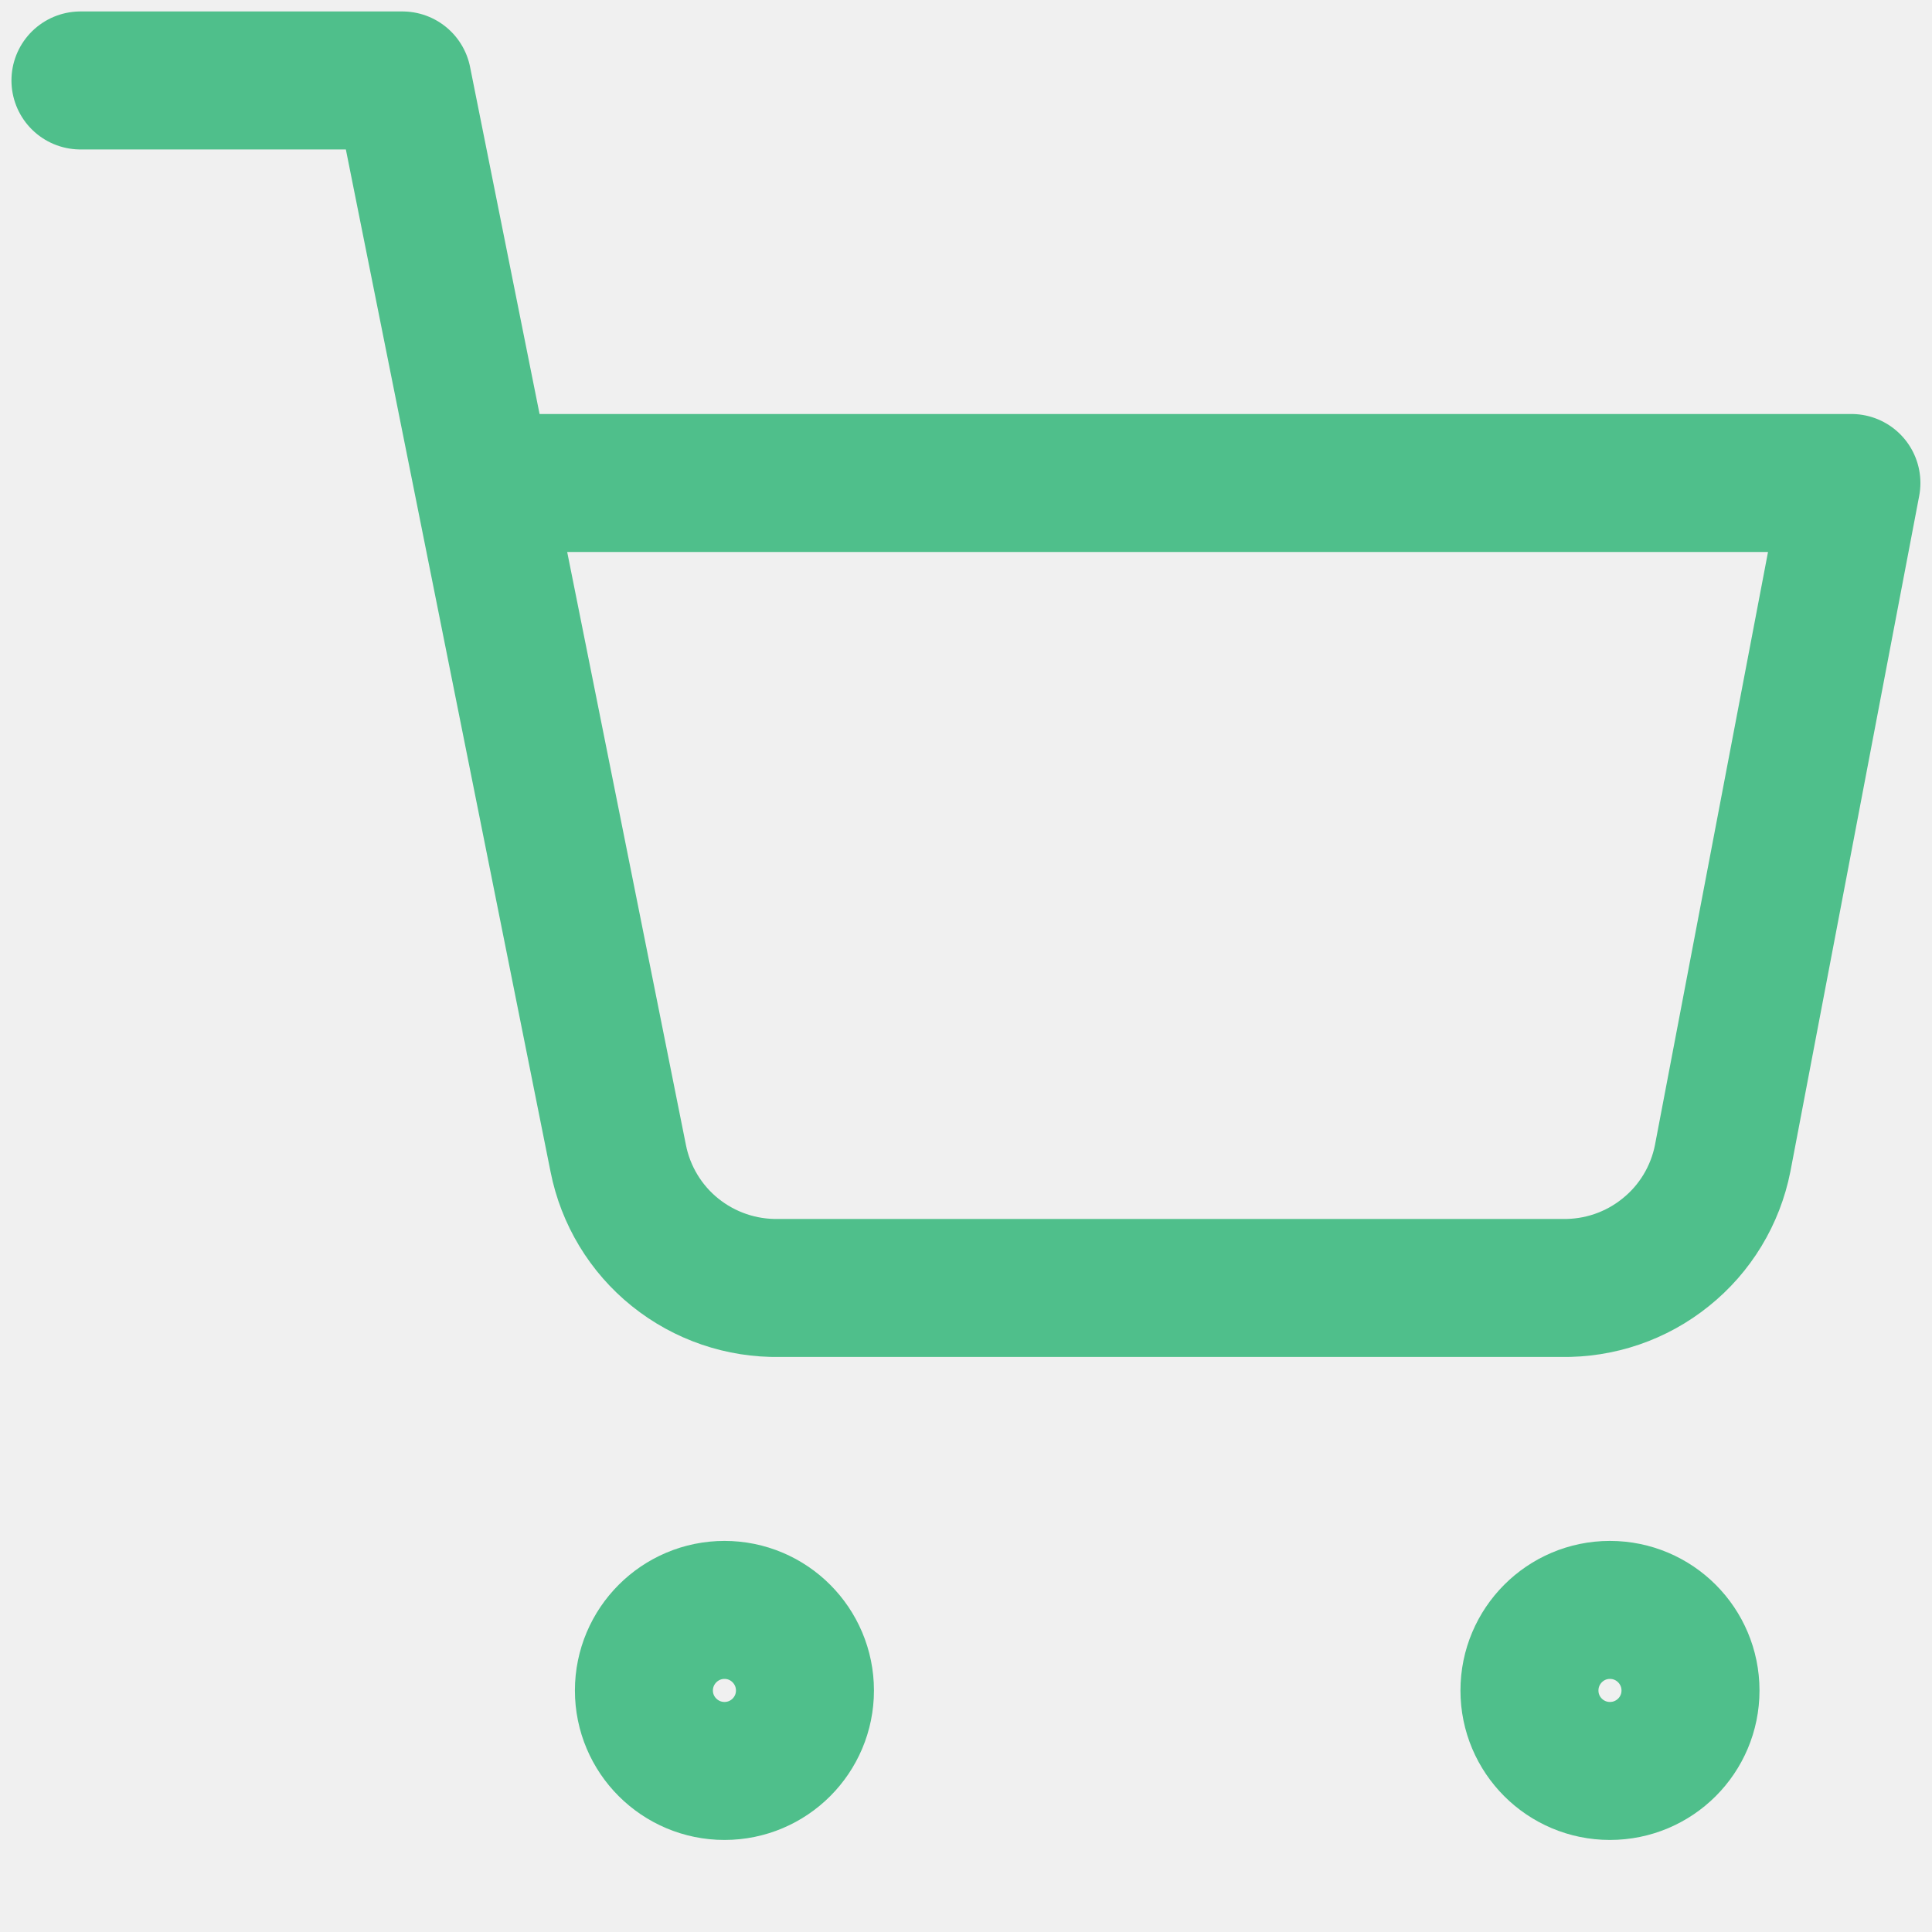
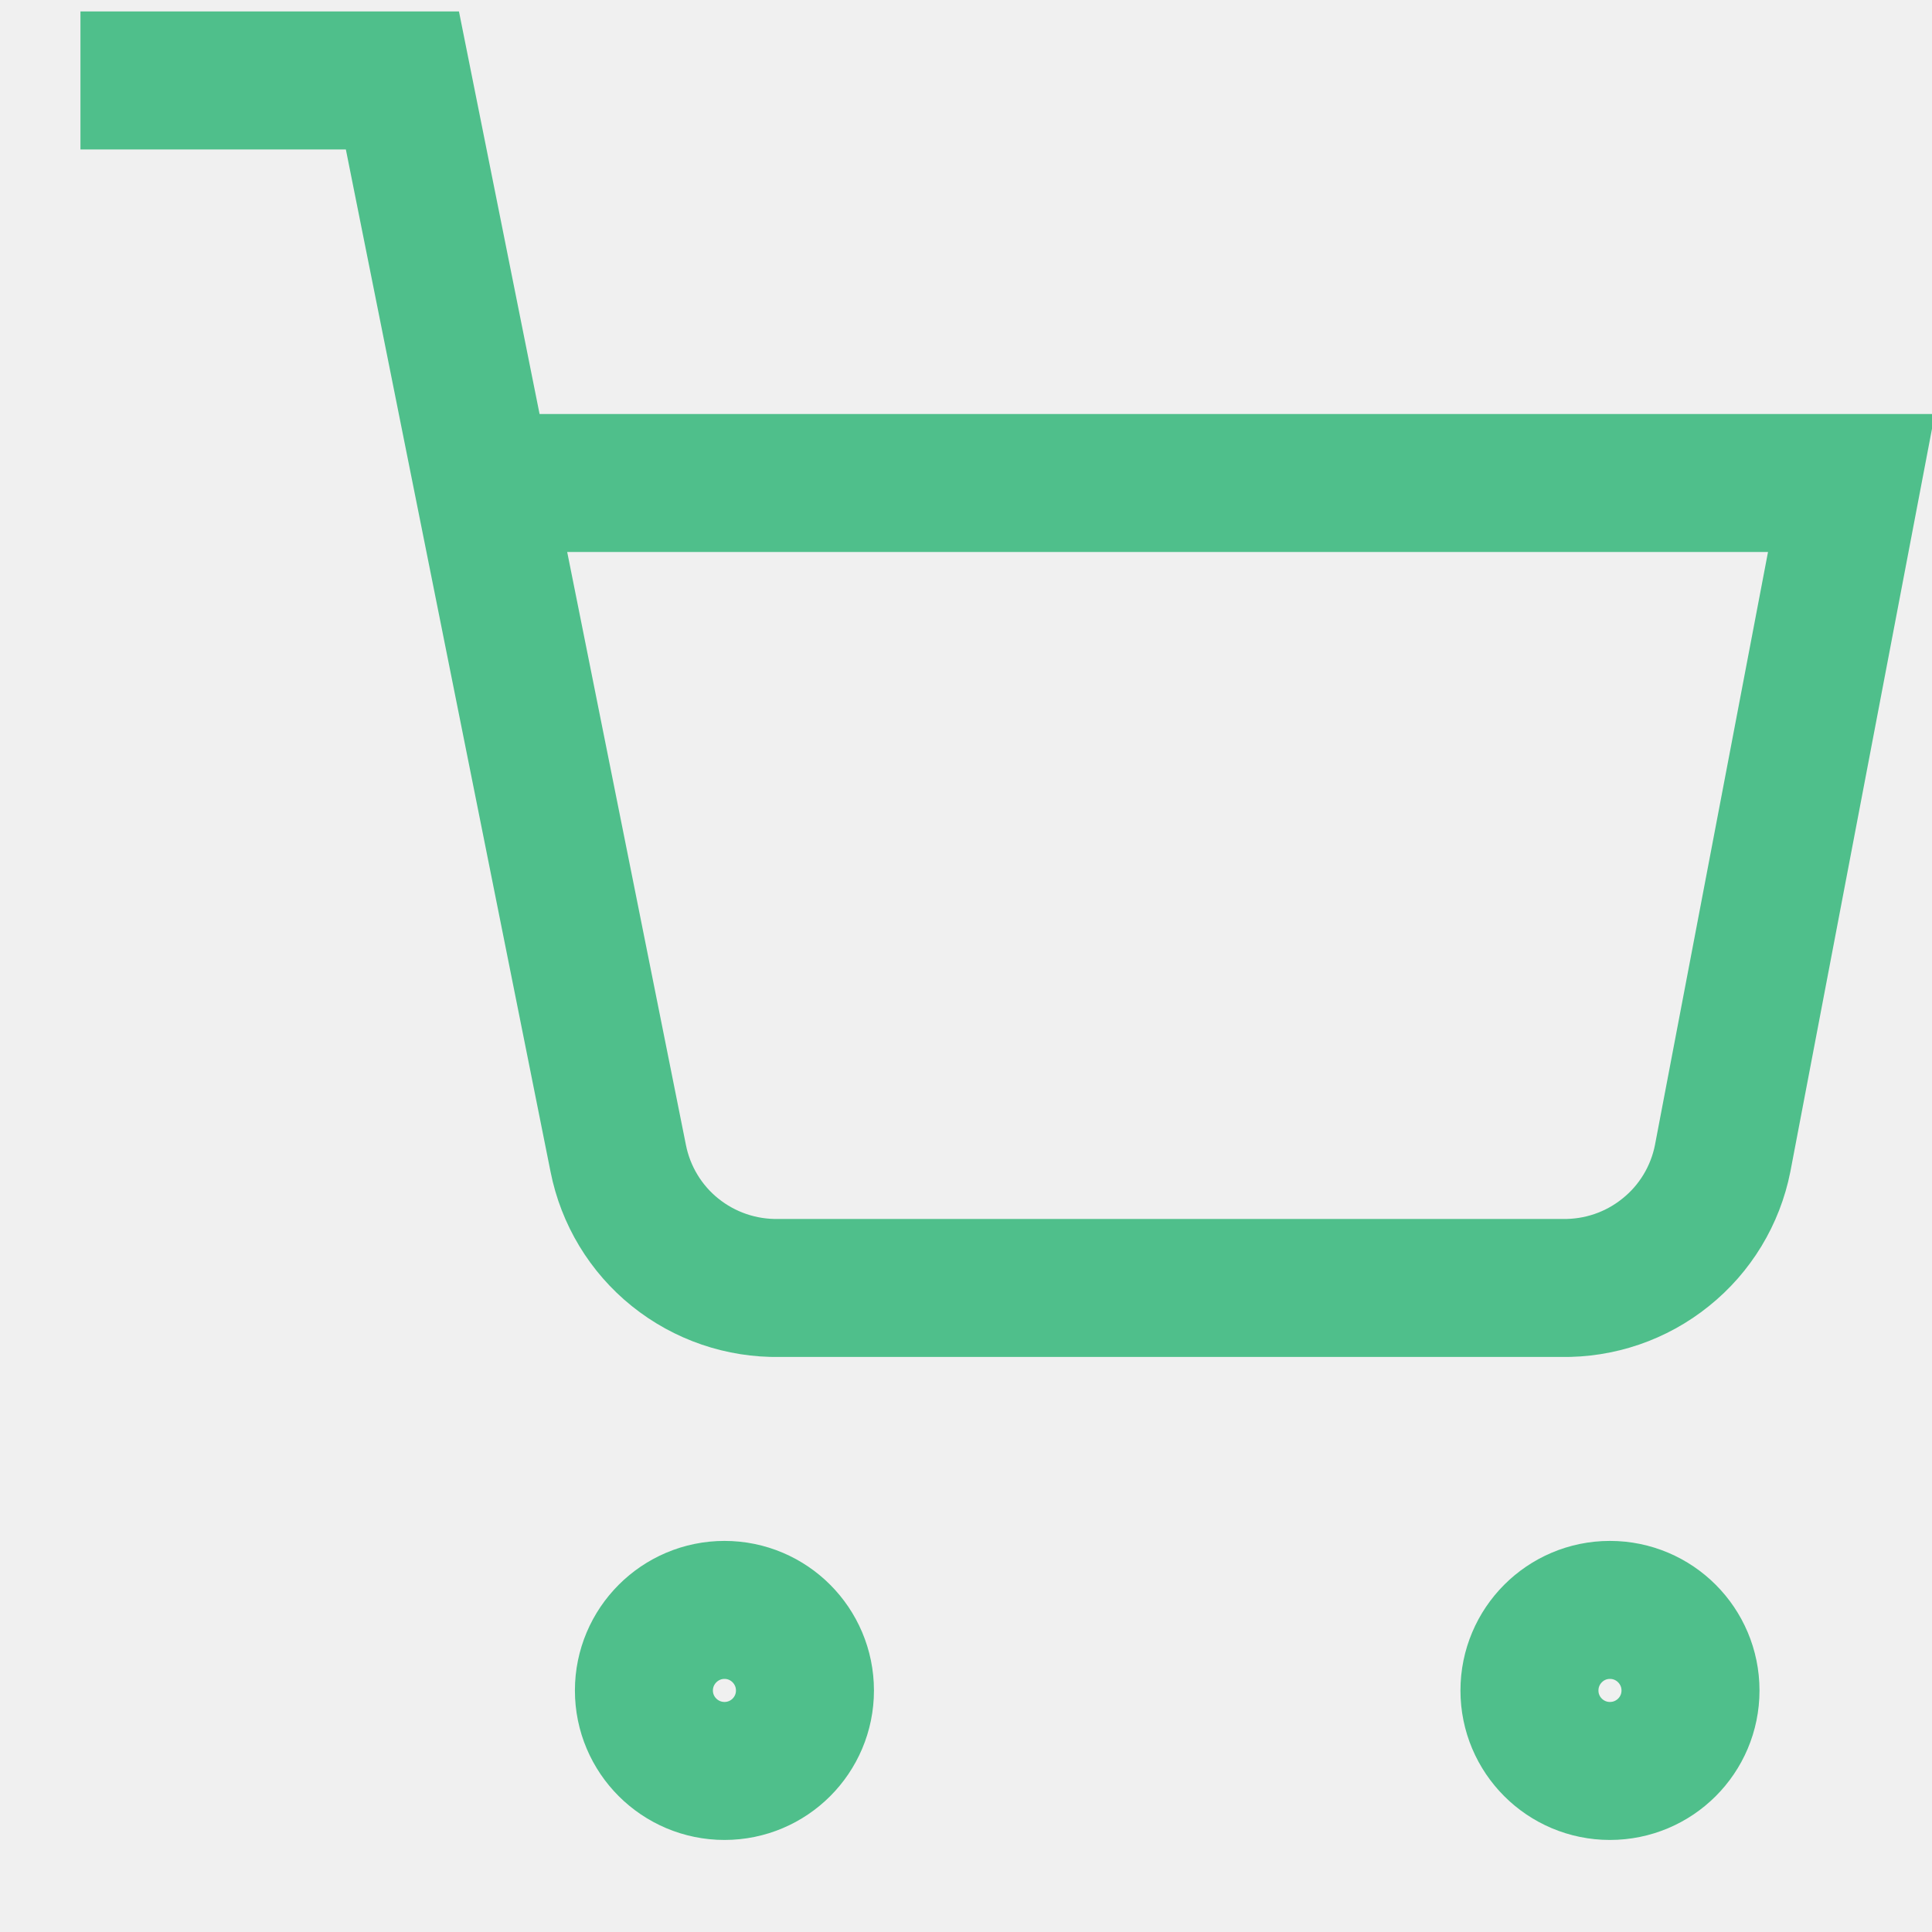
<svg xmlns="http://www.w3.org/2000/svg" width="14" height="14" viewBox="0 0 14 14" fill="none">
  <g clip-path="url(#clip0_3333_269)">
-     <path d="M0.583 0.583H2.916L4.48 8.394C4.533 8.662 4.679 8.904 4.892 9.075C5.106 9.247 5.373 9.338 5.646 9.333H11.316C11.59 9.338 11.857 9.247 12.07 9.075C12.284 8.904 12.43 8.662 12.483 8.394L13.416 3.5H3.5M5.833 12.25C5.833 12.572 5.572 12.833 5.25 12.833C4.928 12.833 4.666 12.572 4.666 12.25C4.666 11.928 4.928 11.666 5.25 11.666C5.572 11.666 5.833 11.928 5.833 12.25ZM12.25 12.25C12.25 12.572 11.989 12.833 11.666 12.833C11.344 12.833 11.083 12.572 11.083 12.25C11.083 11.928 11.344 11.666 11.666 11.666C11.989 11.666 12.25 11.928 12.25 12.25Z" stroke="#4FBF8B" stroke-linecap="round" stroke-linejoin="round" />
+     <path d="M0.583 0.583H2.916L4.48 8.394C4.533 8.662 4.679 8.904 4.892 9.075C5.106 9.247 5.373 9.338 5.646 9.333H11.316C11.59 9.338 11.857 9.247 12.07 9.075C12.284 8.904 12.43 8.662 12.483 8.394L13.416 3.5H3.5M5.833 12.25C5.833 12.572 5.572 12.833 5.25 12.833C4.928 12.833 4.666 12.572 4.666 12.25C4.666 11.928 4.928 11.666 5.25 11.666C5.572 11.666 5.833 11.928 5.833 12.25ZM12.25 12.25C12.25 12.572 11.989 12.833 11.666 12.833C11.344 12.833 11.083 12.572 11.083 12.25C11.083 11.928 11.344 11.666 11.666 11.666C11.989 11.666 12.25 11.928 12.25 12.25Z" stroke="#4FBF8B" strokeLinecap="round" strokeLinejoin="round" />
  </g>
  <defs>
    <clipPath id="clip0_3333_269">
      <rect width="14" height="14" fill="white" />
    </clipPath>
  </defs>
</svg>
